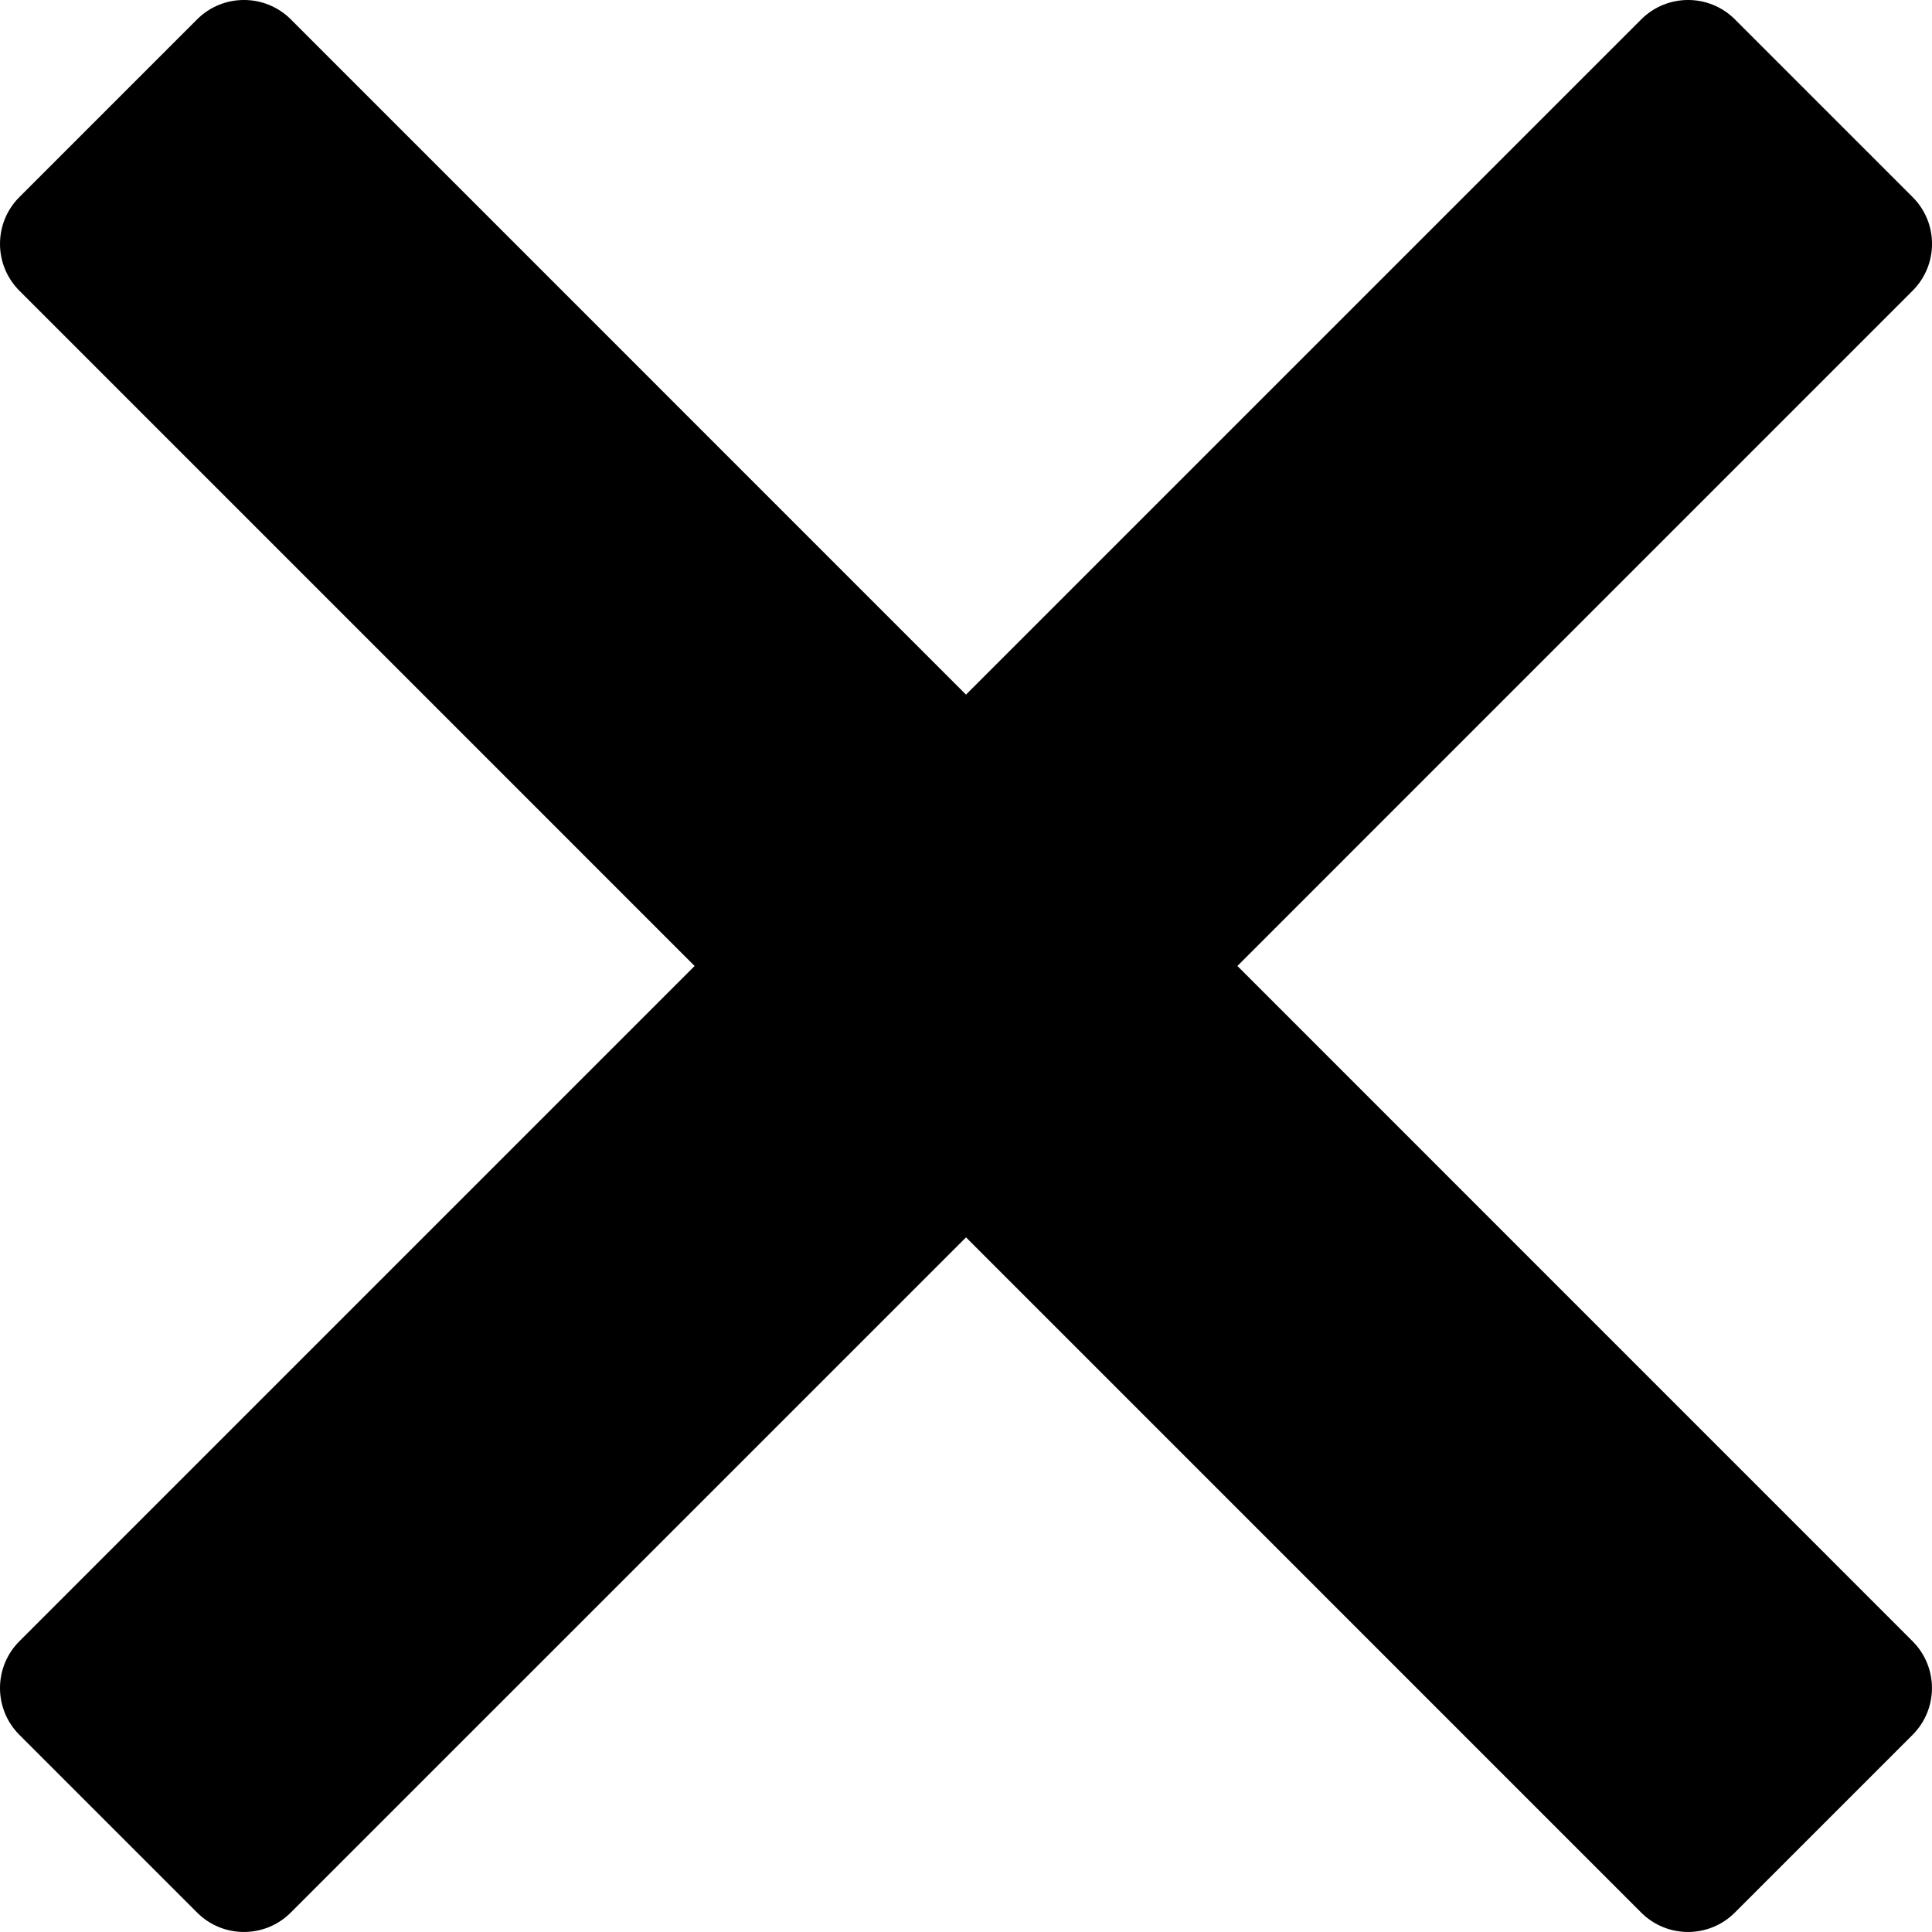
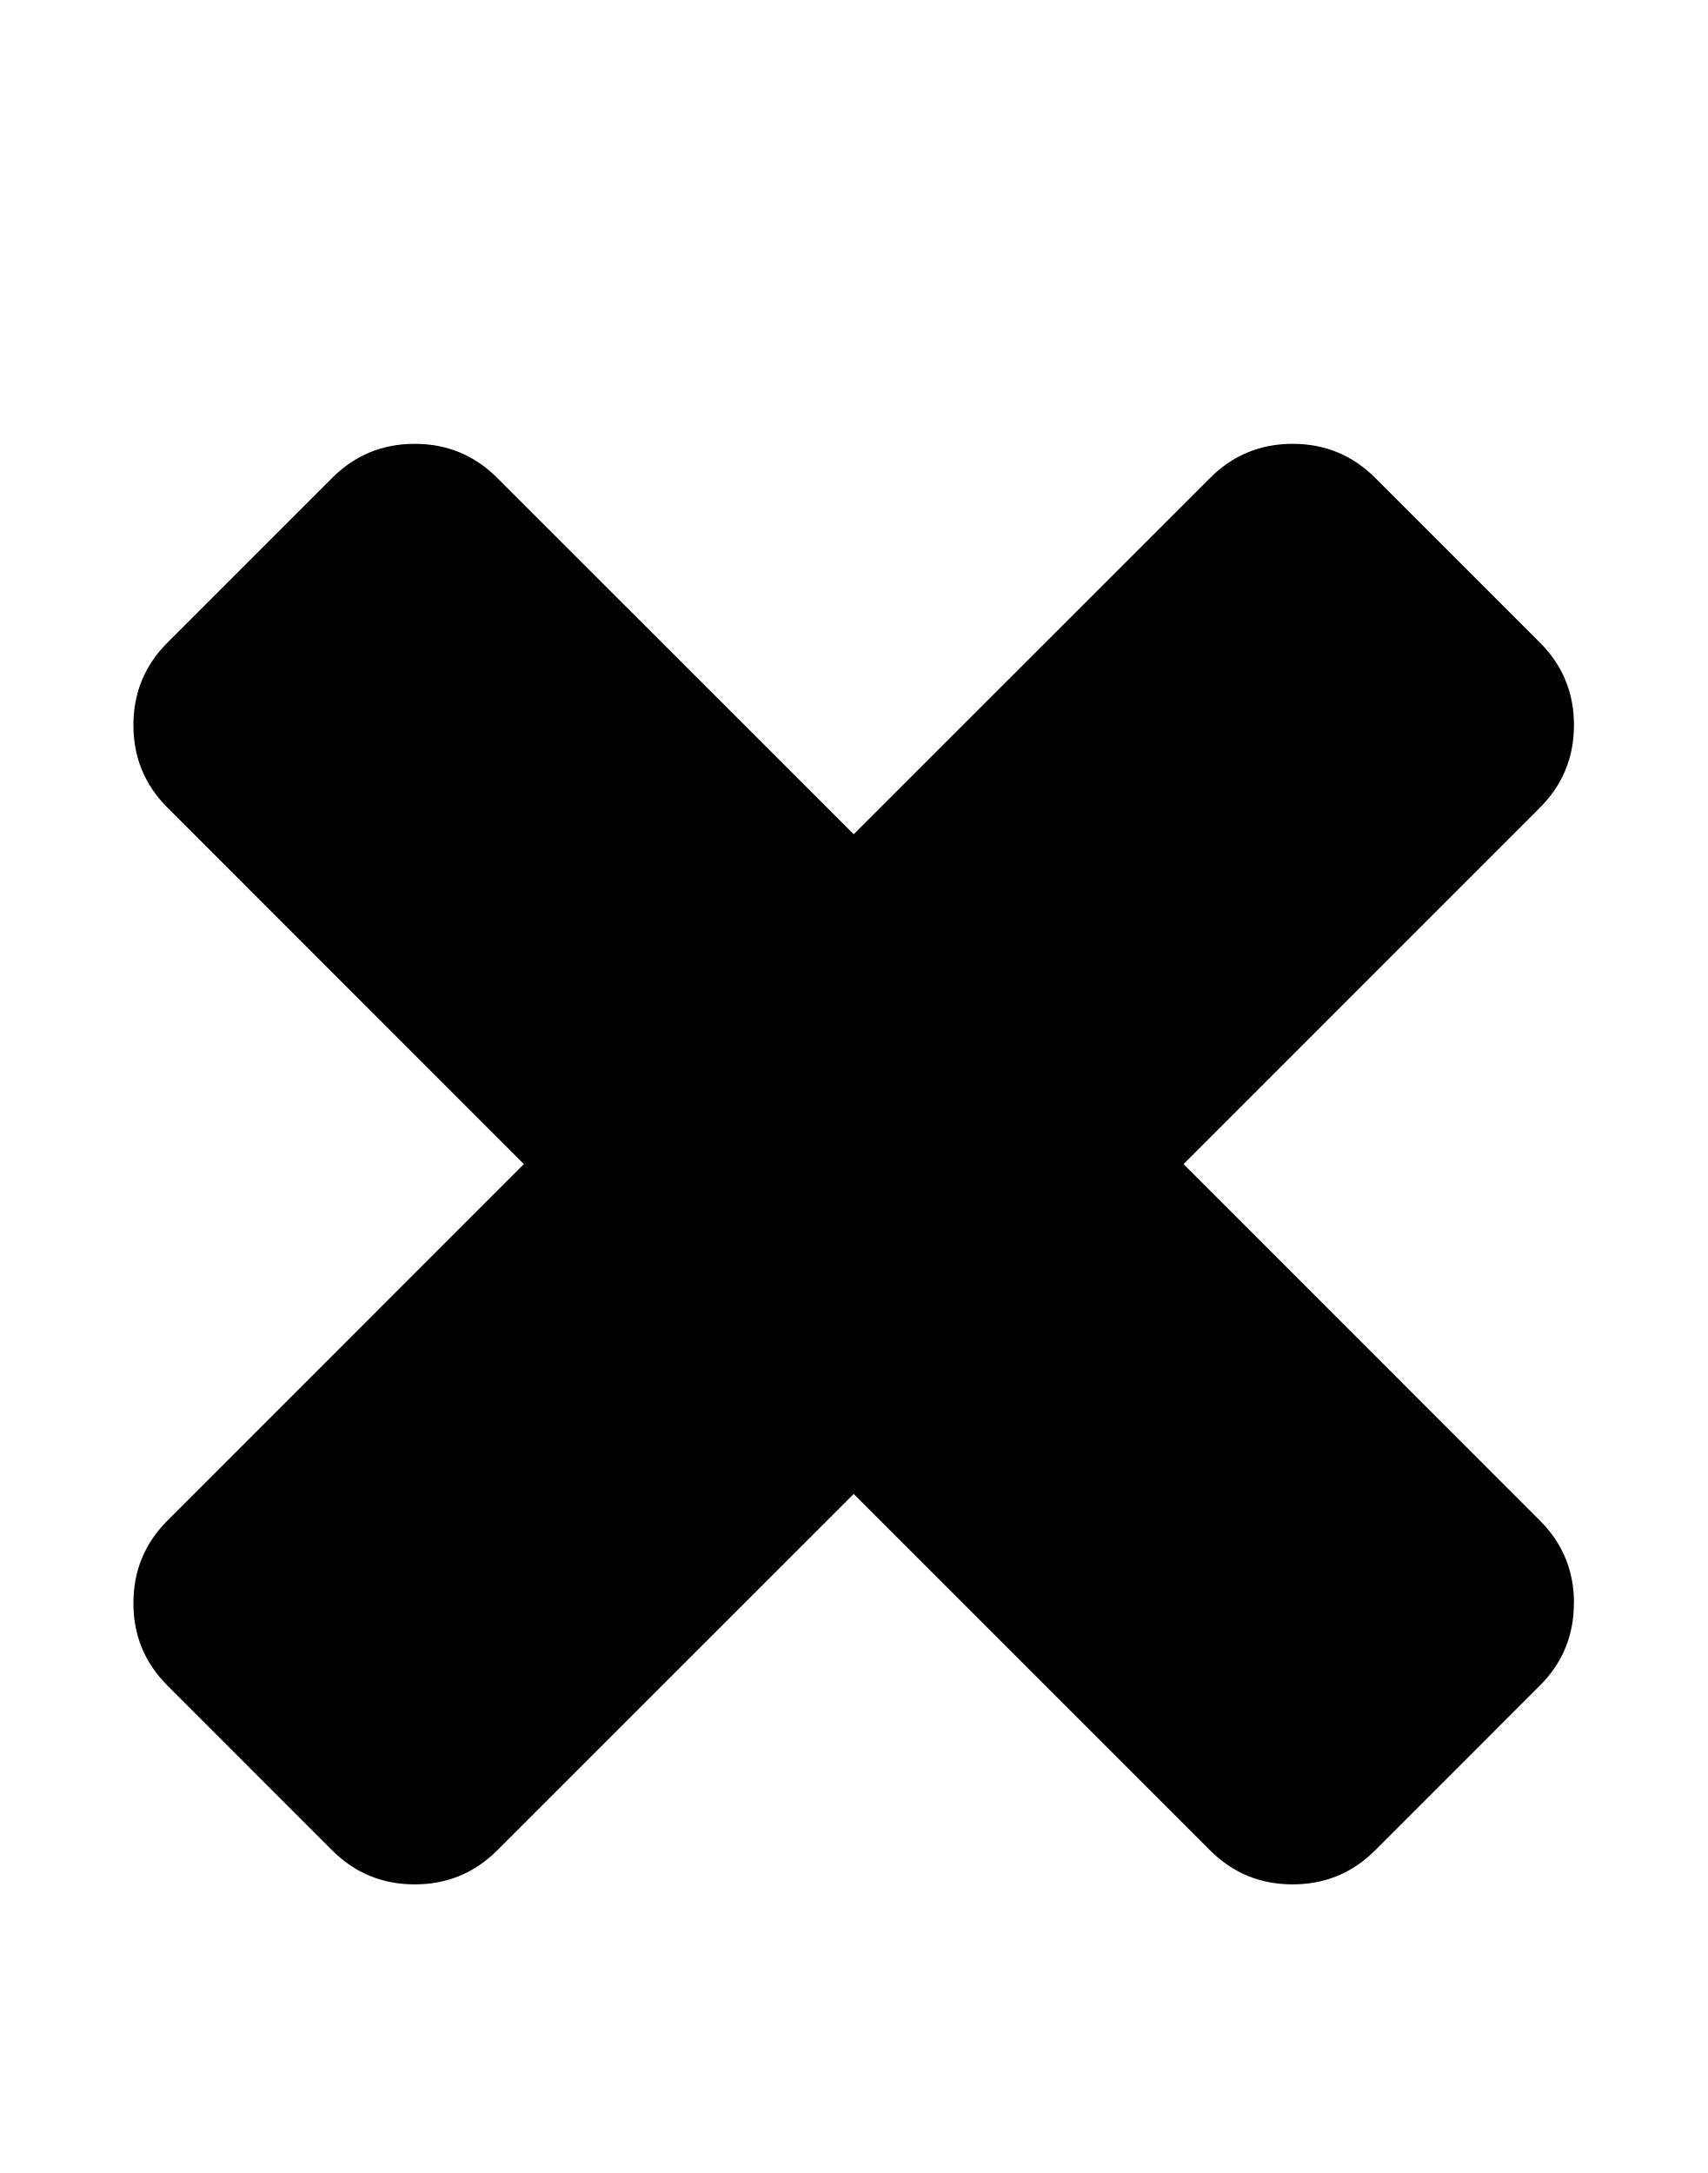
- <svg xmlns="http://www.w3.org/2000/svg" height="86.467" width="86.467" viewBox="0 0 86.467 86.467">
-   <path d="M55.38 43.232l30.218-30.22c1.16-1.158 1.16-3.036 0-4.194l-7.95-7.95C76.49-.29 74.612-.29 73.453.868l-30.22 30.22L13.016.867C11.857-.29 9.978-.29 8.82.868L.87 8.818c-1.16 1.158-1.16 3.036 0 4.195l30.218 30.22L.87 73.452c-1.16 1.158-1.16 3.036 0 4.194l7.95 7.95c1.158 1.16 3.037 1.16 4.195 0l30.22-30.218L73.45 85.596c1.16 1.16 3.037 1.16 4.195 0l7.95-7.95c1.16-1.158 1.16-3.036 0-4.195L55.38 43.232z" />
+ <svg xmlns="http://www.w3.org/2000/svg" width="22" height="28" viewBox="0 0 22 28">
+   <path d="M20.28 20.656q0 .625-.437 1.062l-2.125 2.125q-.438.438-1.062.438t-1.062-.437L11 19.25l-4.594 4.593q-.438.438-1.062.438t-1.062-.437l-2.125-2.125q-.438-.438-.438-1.062t.437-1.062L6.75 15l-4.593-4.594q-.438-.438-.438-1.062t.437-1.062l2.125-2.125q.438-.438 1.062-.438t1.062.437L11 10.75l4.594-4.593q.438-.438 1.062-.438t1.062.437l2.125 2.125q.438.438.438 1.062t-.437 1.062L15.25 15l4.593 4.594q.438.438.438 1.062z" />
</svg>
